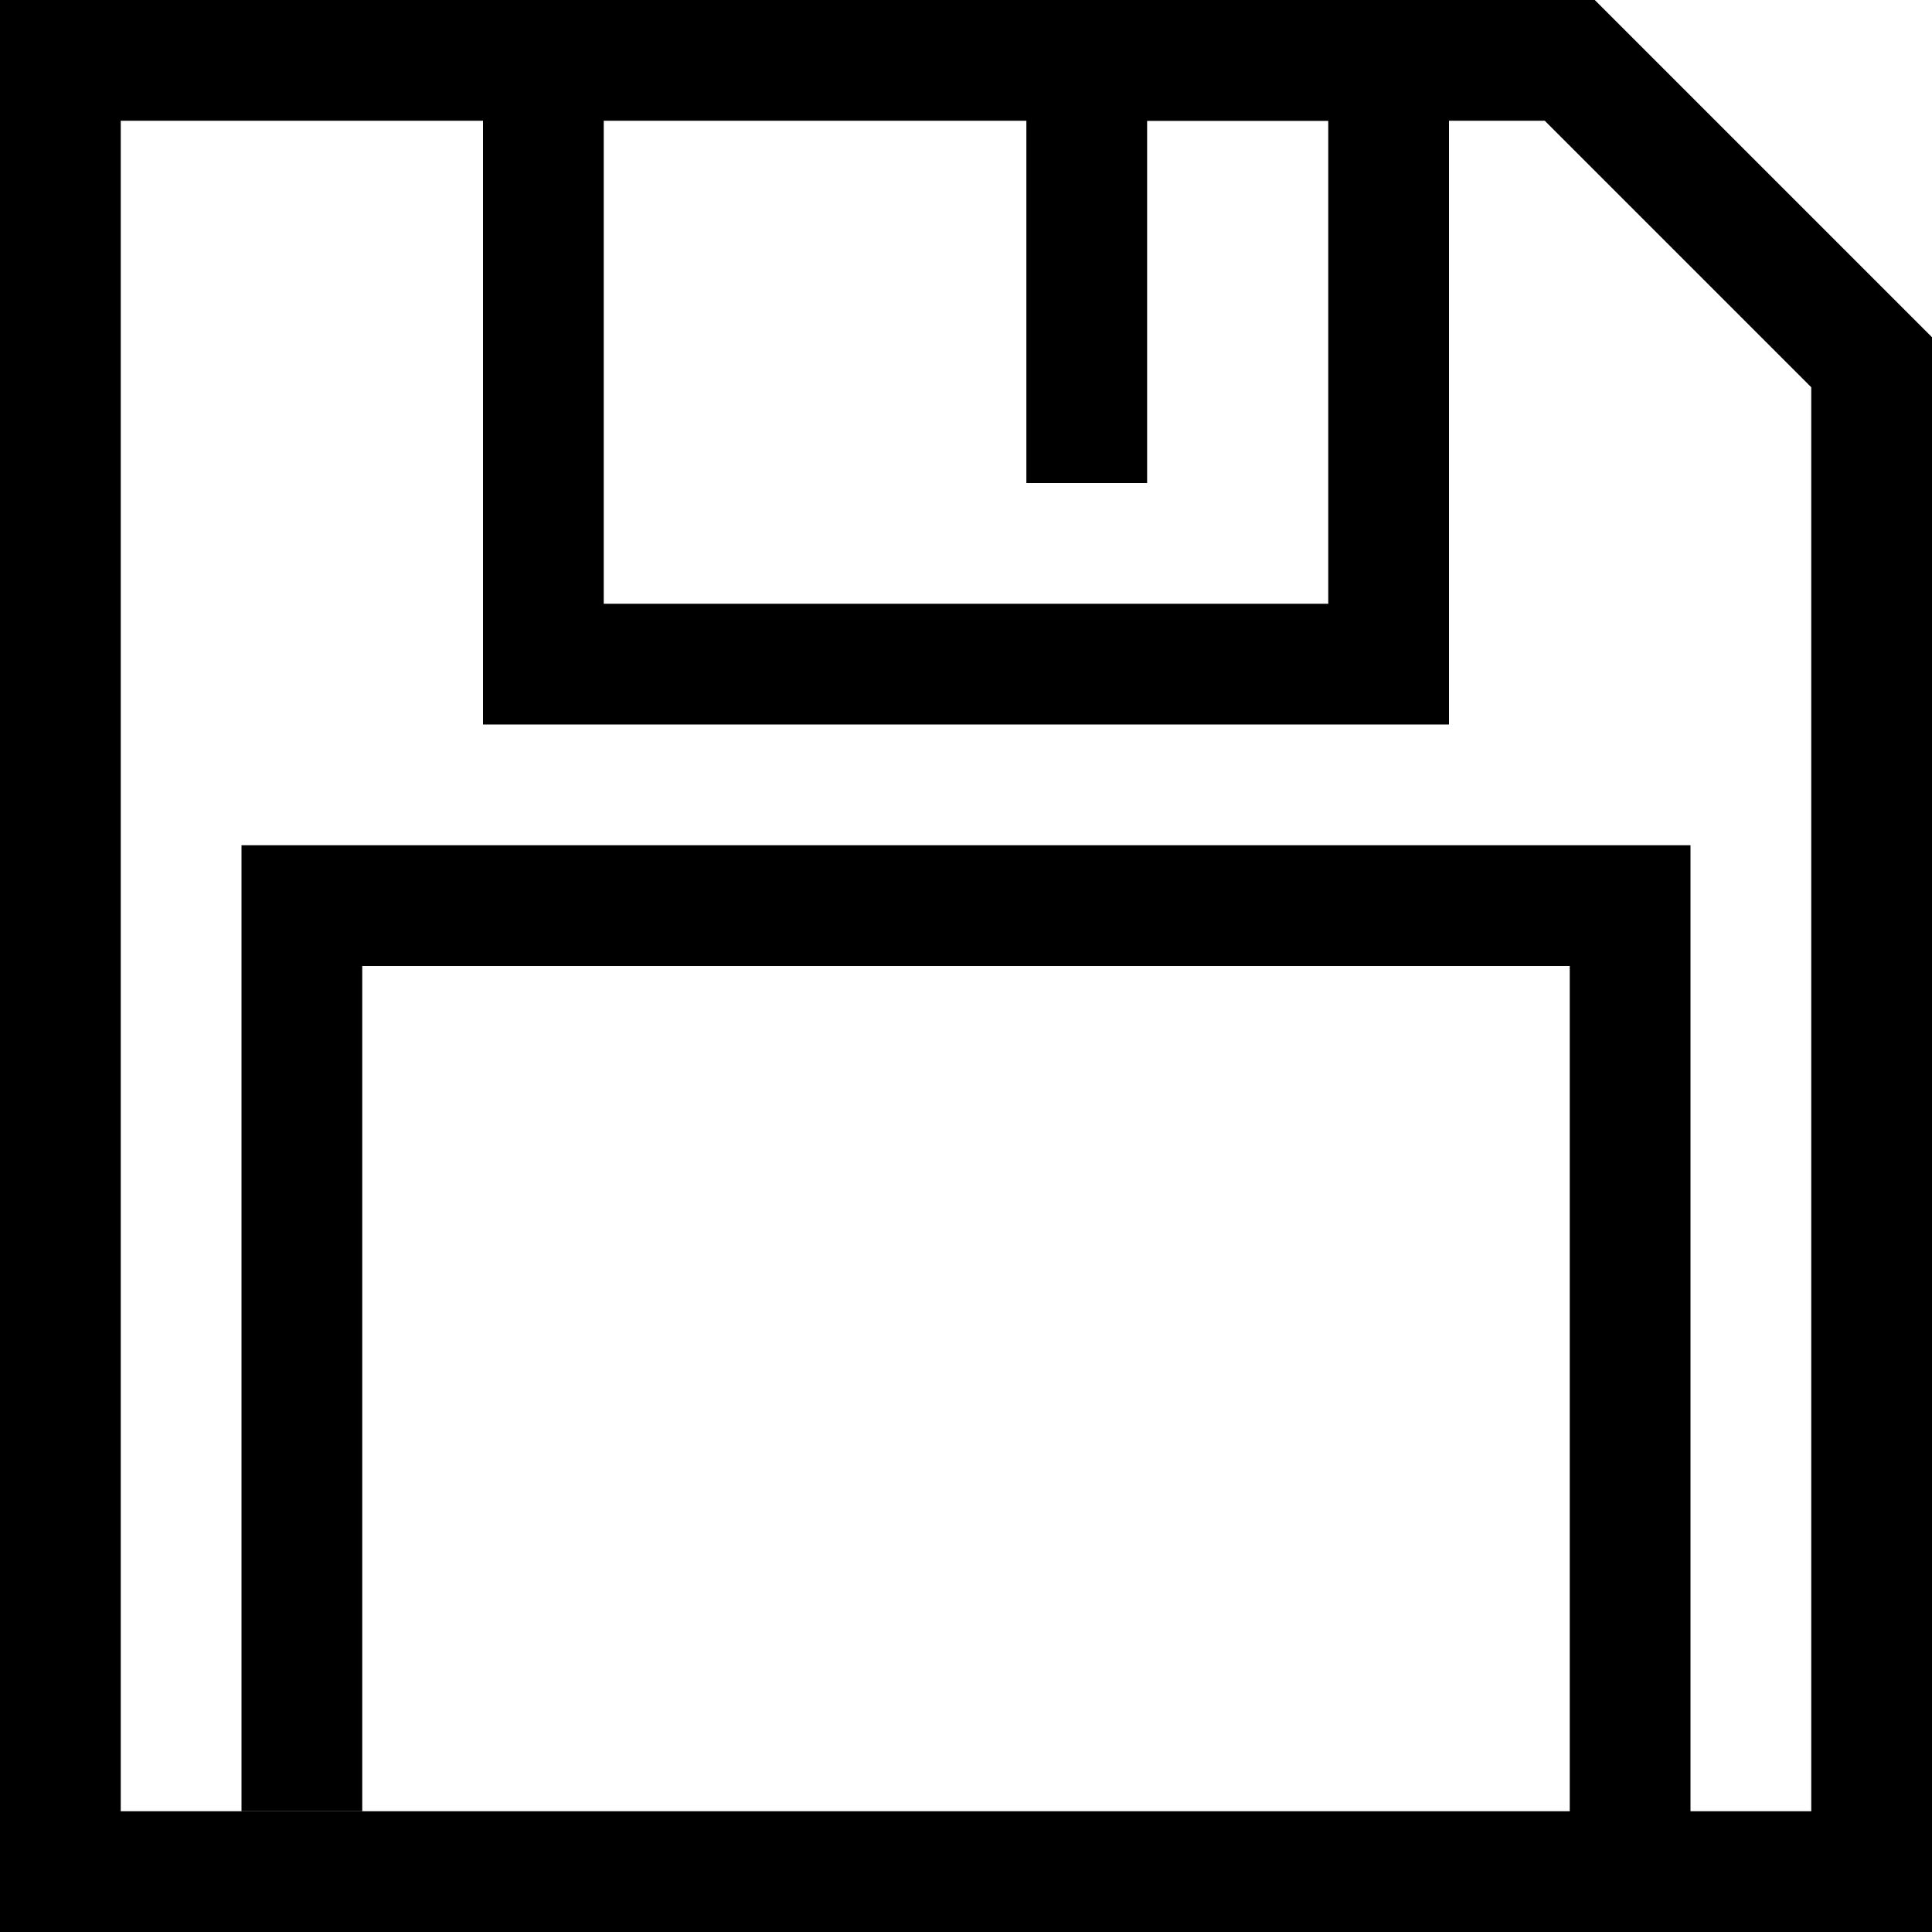
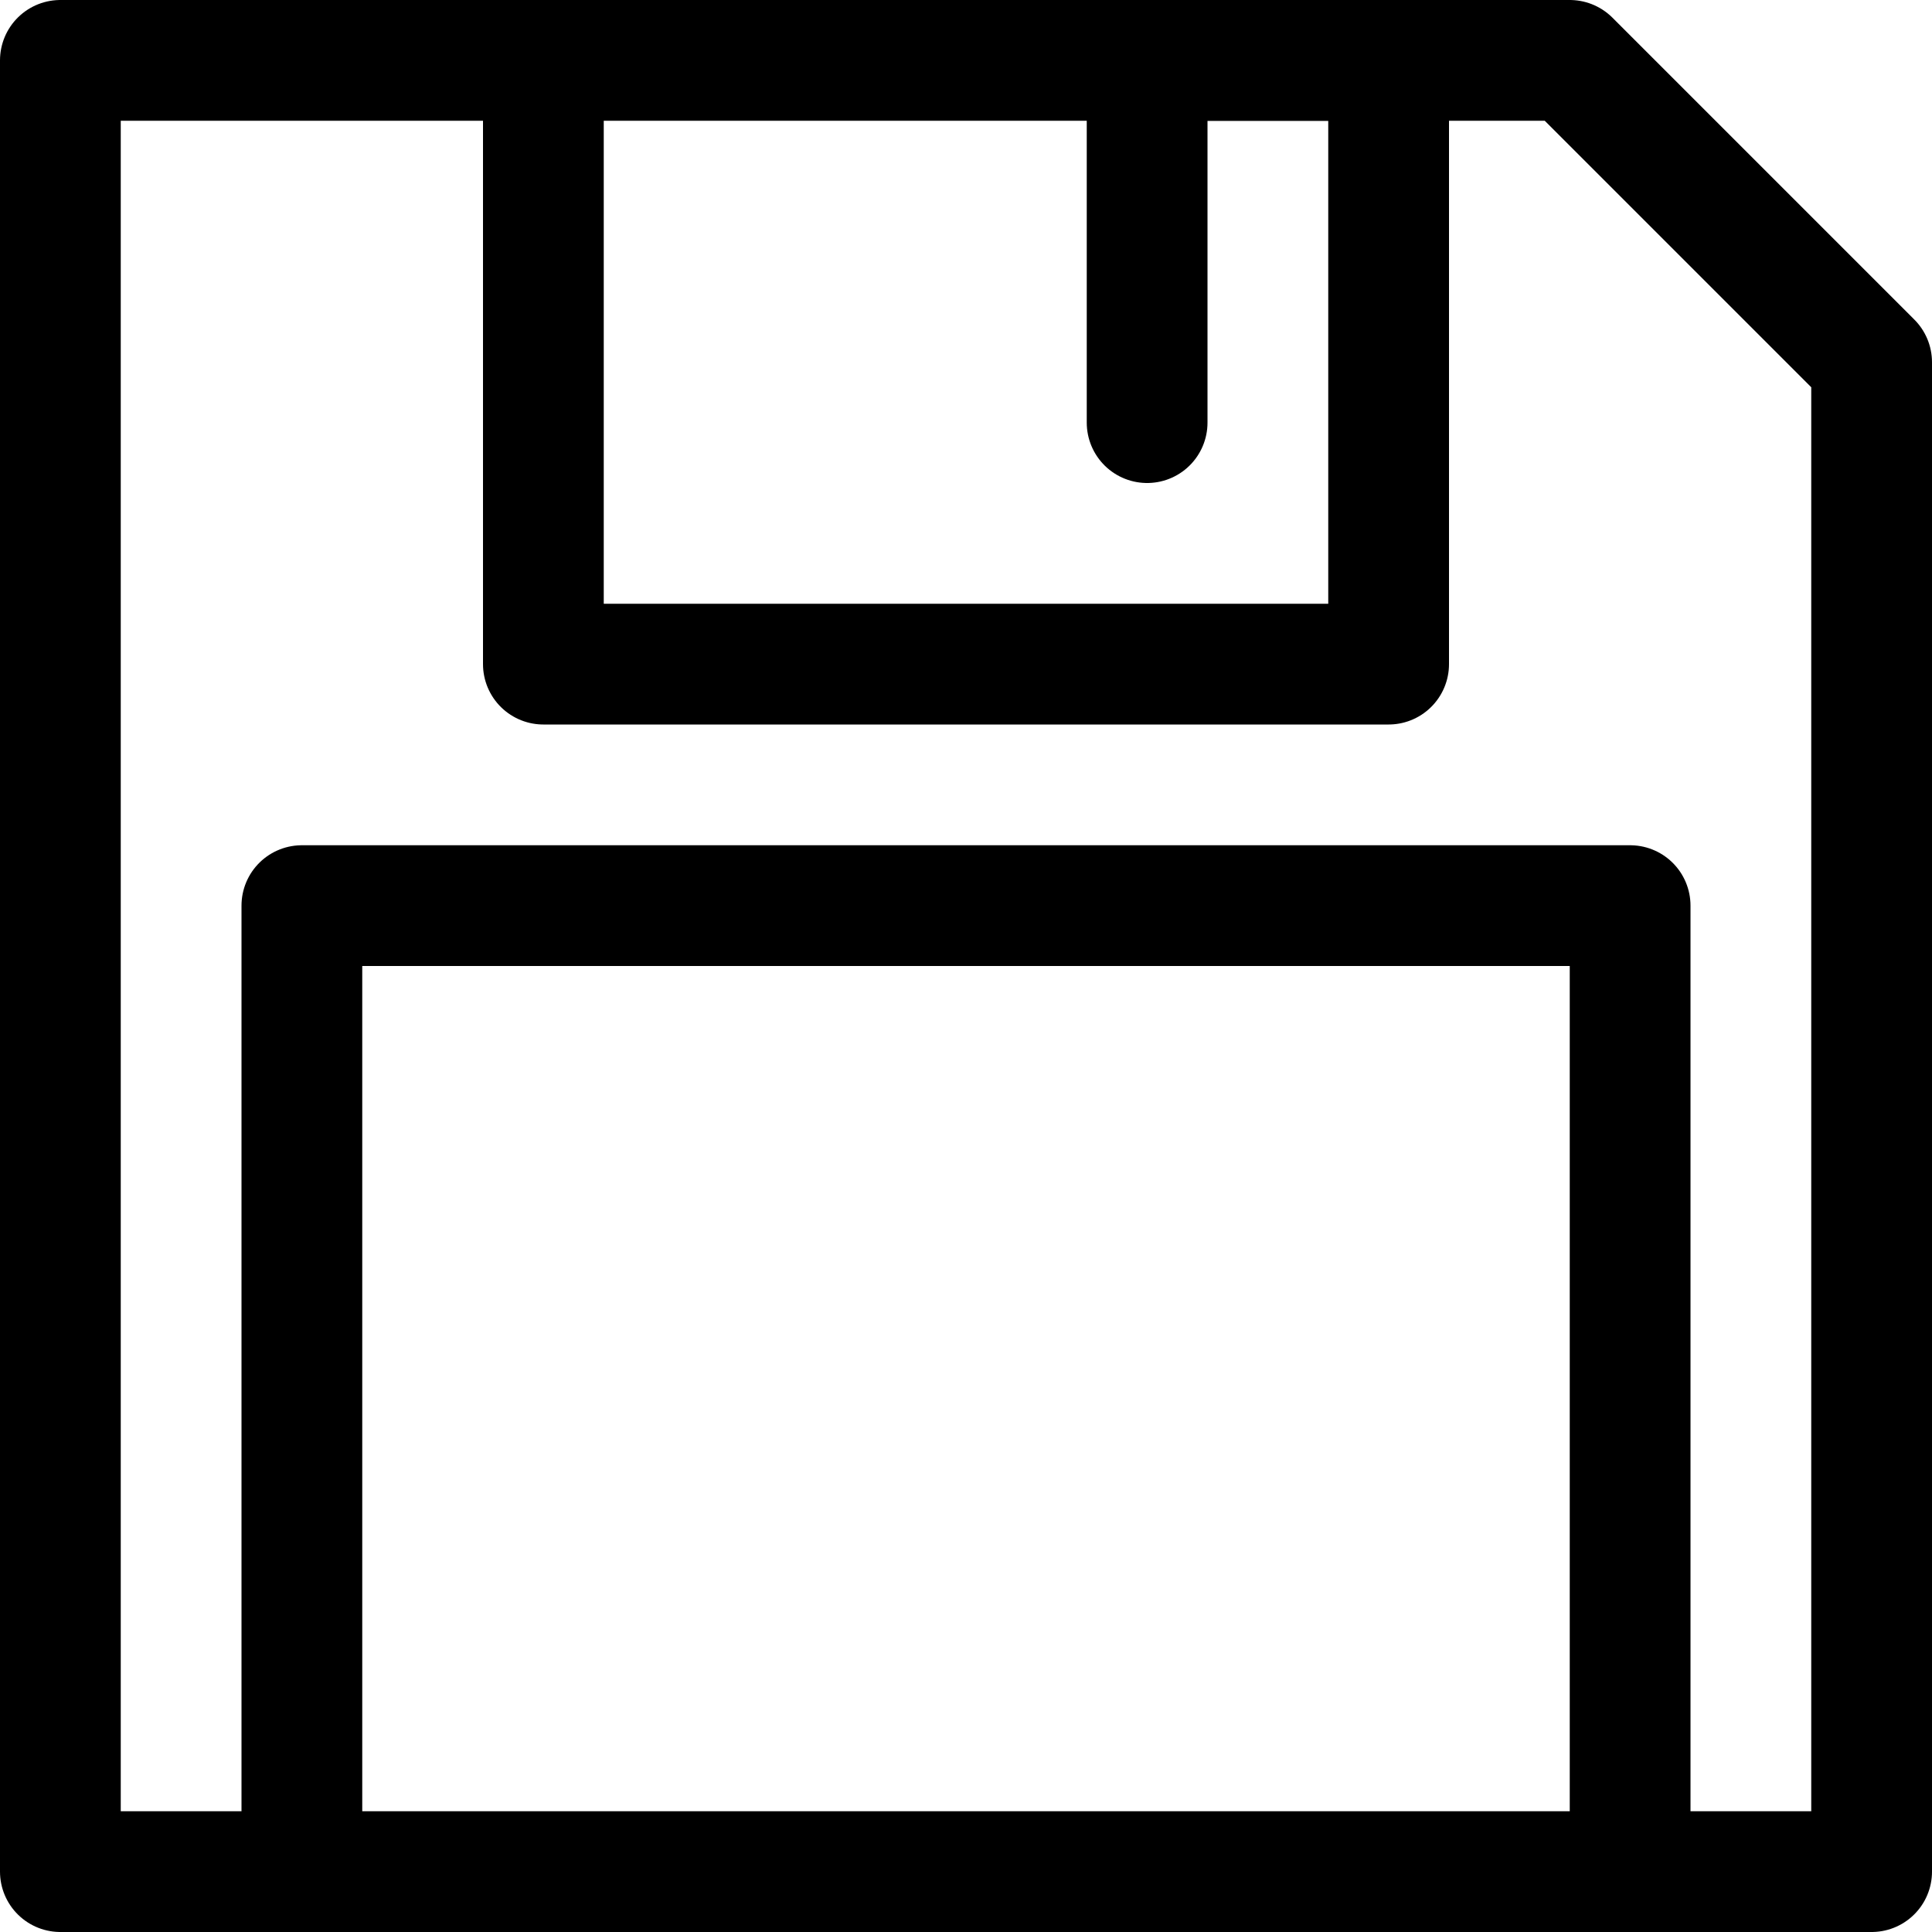
- <svg xmlns="http://www.w3.org/2000/svg" width="32" height="32">
-   <g fill="none" stroke="#000" stroke-width="2">
+ <svg xmlns="http://www.w3.org/2000/svg" height="32" width="32">
+   <g fill="none" stroke="#000" stroke-width="2" stroke-linecap="round" stroke-linejoin="round">
    <path d="M1 1v30h30V6l-5-5z" />
-     <path d="M5 30V15h22v16M9 1v10h14V1h-5v7" />
+     <path d="M5 30V15h22v16M9 1v10h14V1h-4v6" />
  </g>
</svg>
